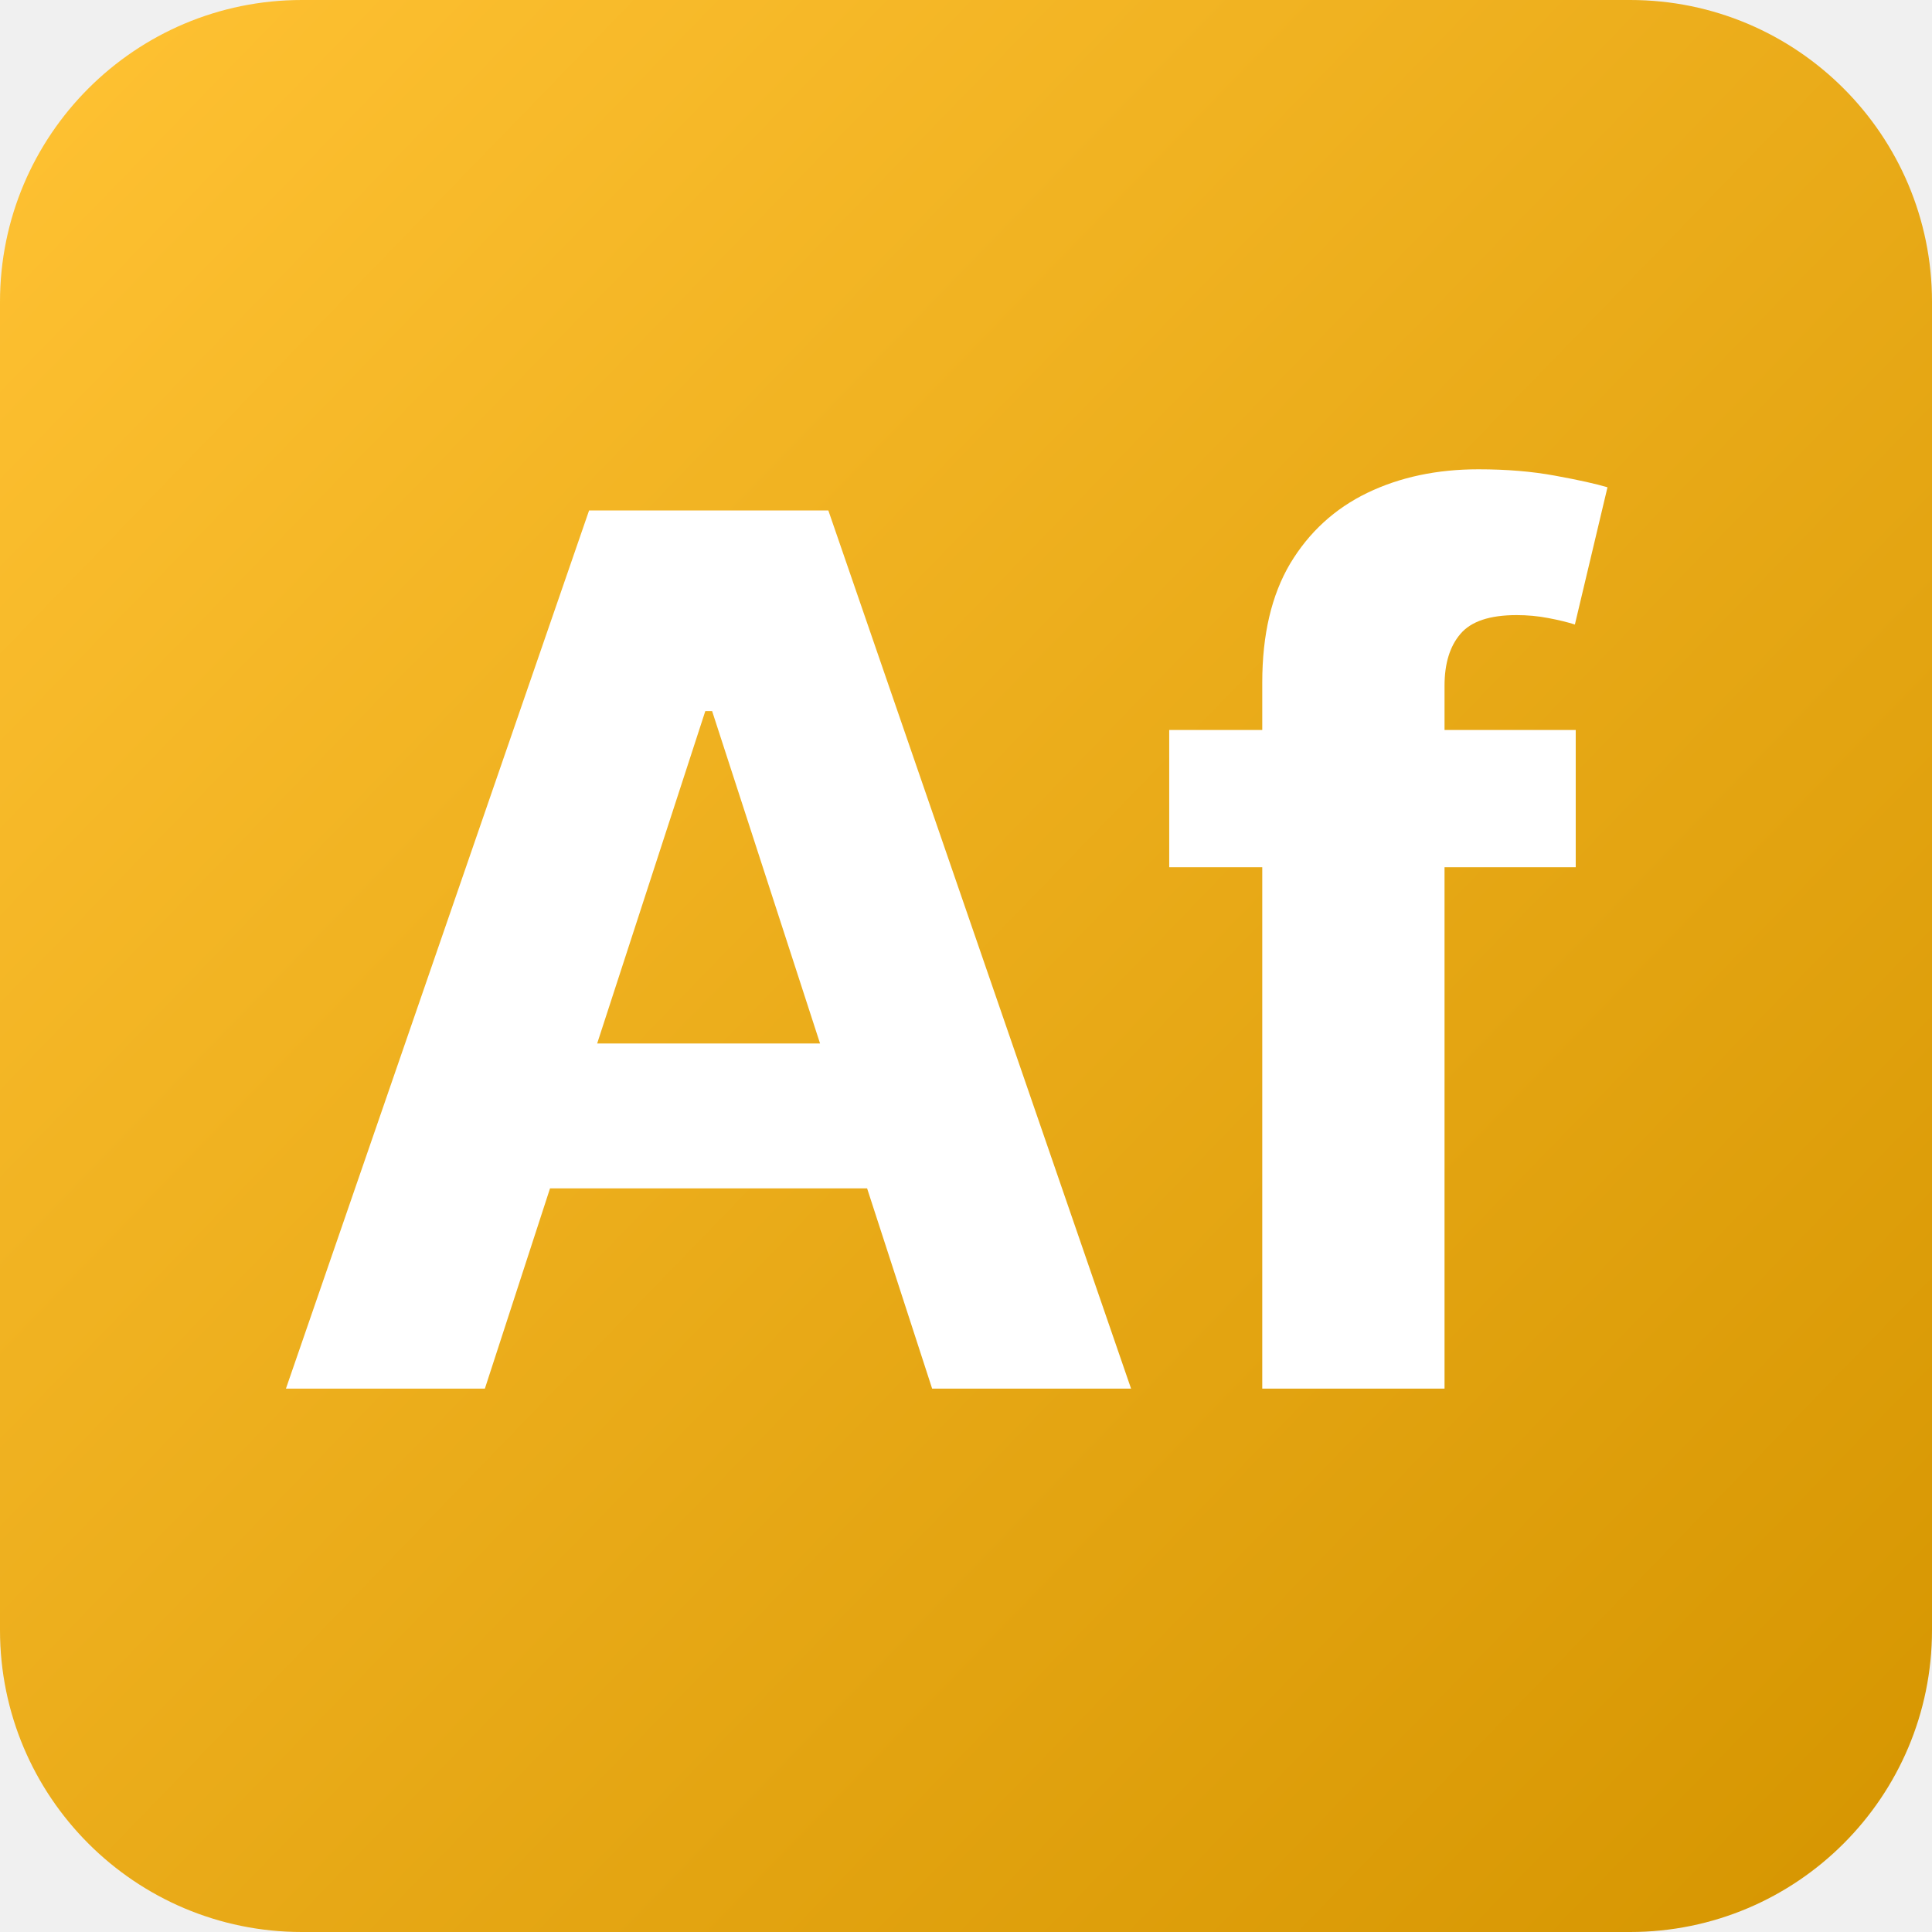
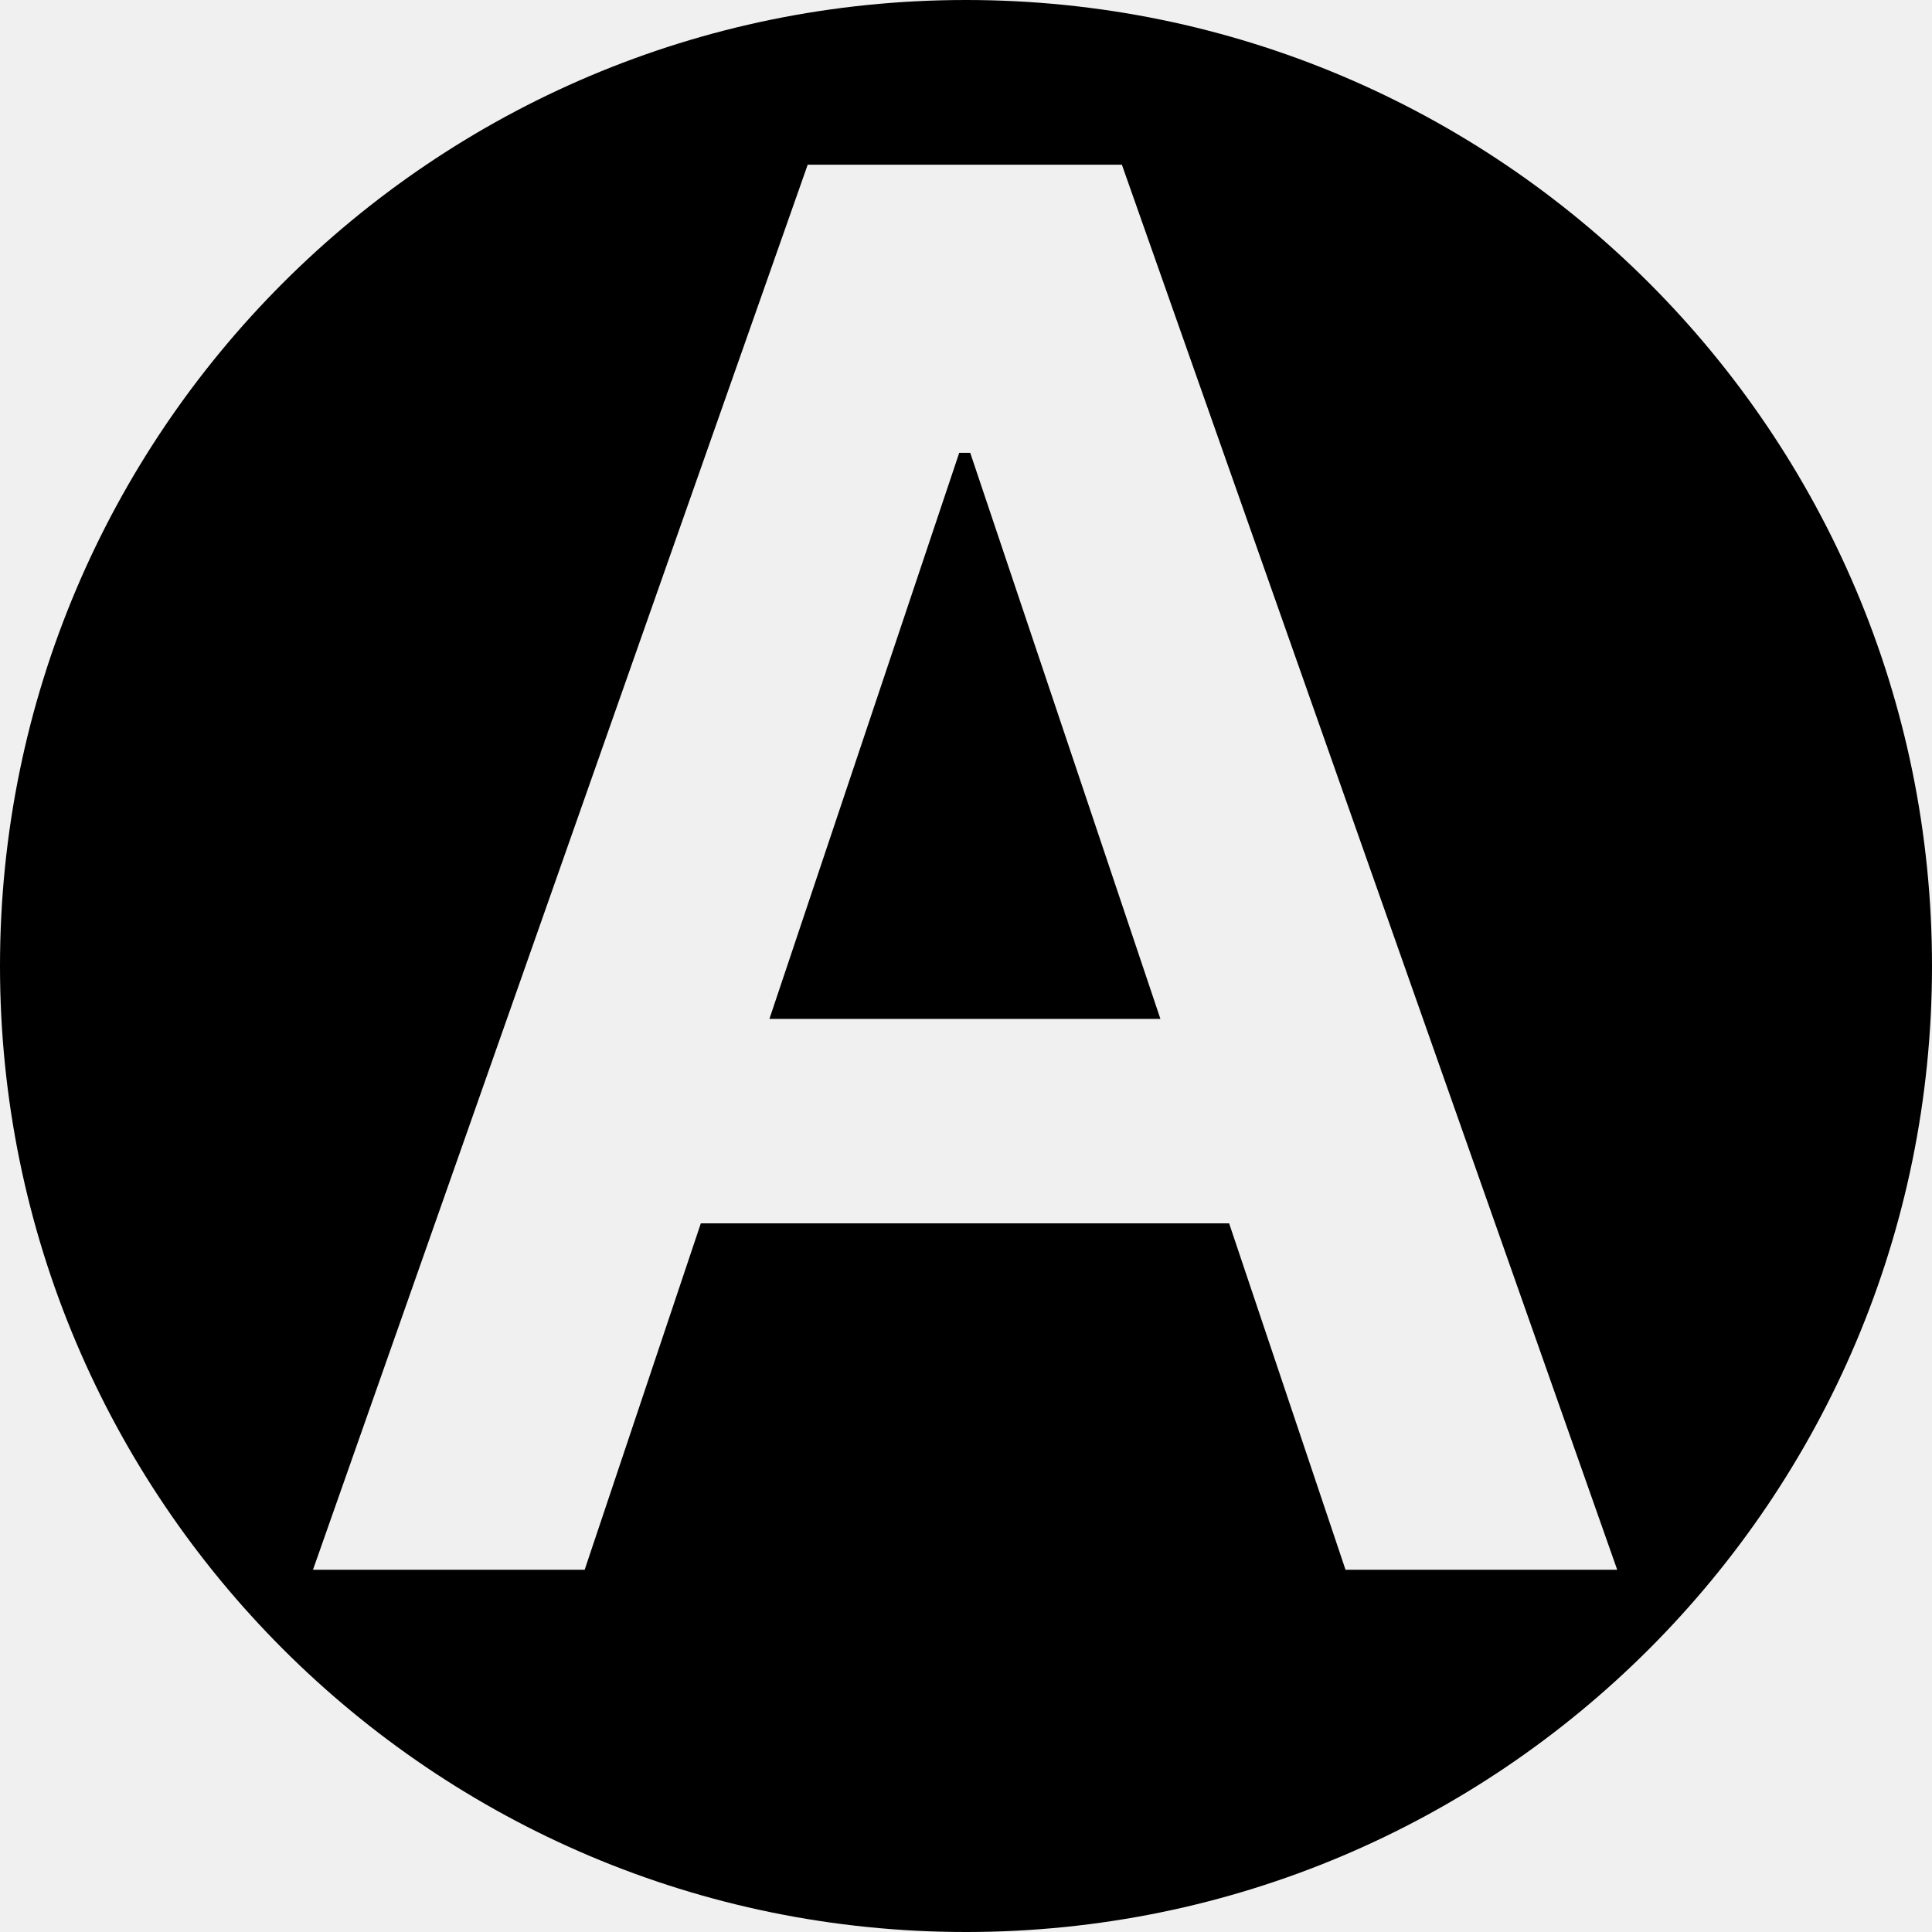
- <svg xmlns="http://www.w3.org/2000/svg" width="32" height="32" viewBox="0 0 32 32" fill="none">
-   <rect width="32" height="32" rx="5" fill="url(#paint0_linear_388_97)" />
-   <path d="M8.031 23H4.736L9.757 8.455H13.72L18.734 23H15.439L11.795 11.778H11.682L8.031 23ZM7.825 17.283H15.609V19.683H7.825V17.283ZM26.099 12.091V14.364H19.366V12.091H26.099ZM20.907 23V11.303C20.907 10.512 21.061 9.856 21.369 9.335C21.682 8.814 22.108 8.424 22.648 8.163C23.187 7.903 23.8 7.773 24.487 7.773C24.951 7.773 25.375 7.808 25.758 7.879C26.147 7.95 26.435 8.014 26.625 8.071L26.085 10.344C25.967 10.306 25.82 10.27 25.645 10.237C25.474 10.204 25.299 10.188 25.119 10.188C24.674 10.188 24.364 10.292 24.189 10.5C24.014 10.704 23.926 10.99 23.926 11.359V23H20.907Z" fill="white" />
+ <svg xmlns="http://www.w3.org/2000/svg" width="16" height="16" viewBox="0 0 16 16" fill="none">
+   <g clip-path="url(#clip0_2844_636)">
+     <path fill-rule="evenodd" clip-rule="evenodd" d="M8 16C12.418 16 16 12.418 16 8C16 3.582 12.418 0 8 0C3.582 0 0 3.582 0 8C0 12.418 3.582 16 8 16ZM2.592 13H4.842L5.804 10.131H10.179L11.143 13H13.393L9.291 1.364H6.689L2.592 13ZM9.61 8.438L8.035 3.75H7.944L6.372 8.438H9.61Z" fill="black" />
+   </g>
  <defs>
-     <linearGradient id="paint0_linear_388_97" x1="-0.5" y1="0.5" x2="32" y2="32" gradientUnits="userSpaceOnUse">
-       <stop stop-color="#FFC233" />
-       <stop offset="1" stop-color="#D59500" />
-     </linearGradient>
+     <clipPath id="clip0_2844_636">
+       <rect width="16" height="16" fill="white" />
+     </clipPath>
  </defs>
</svg>
